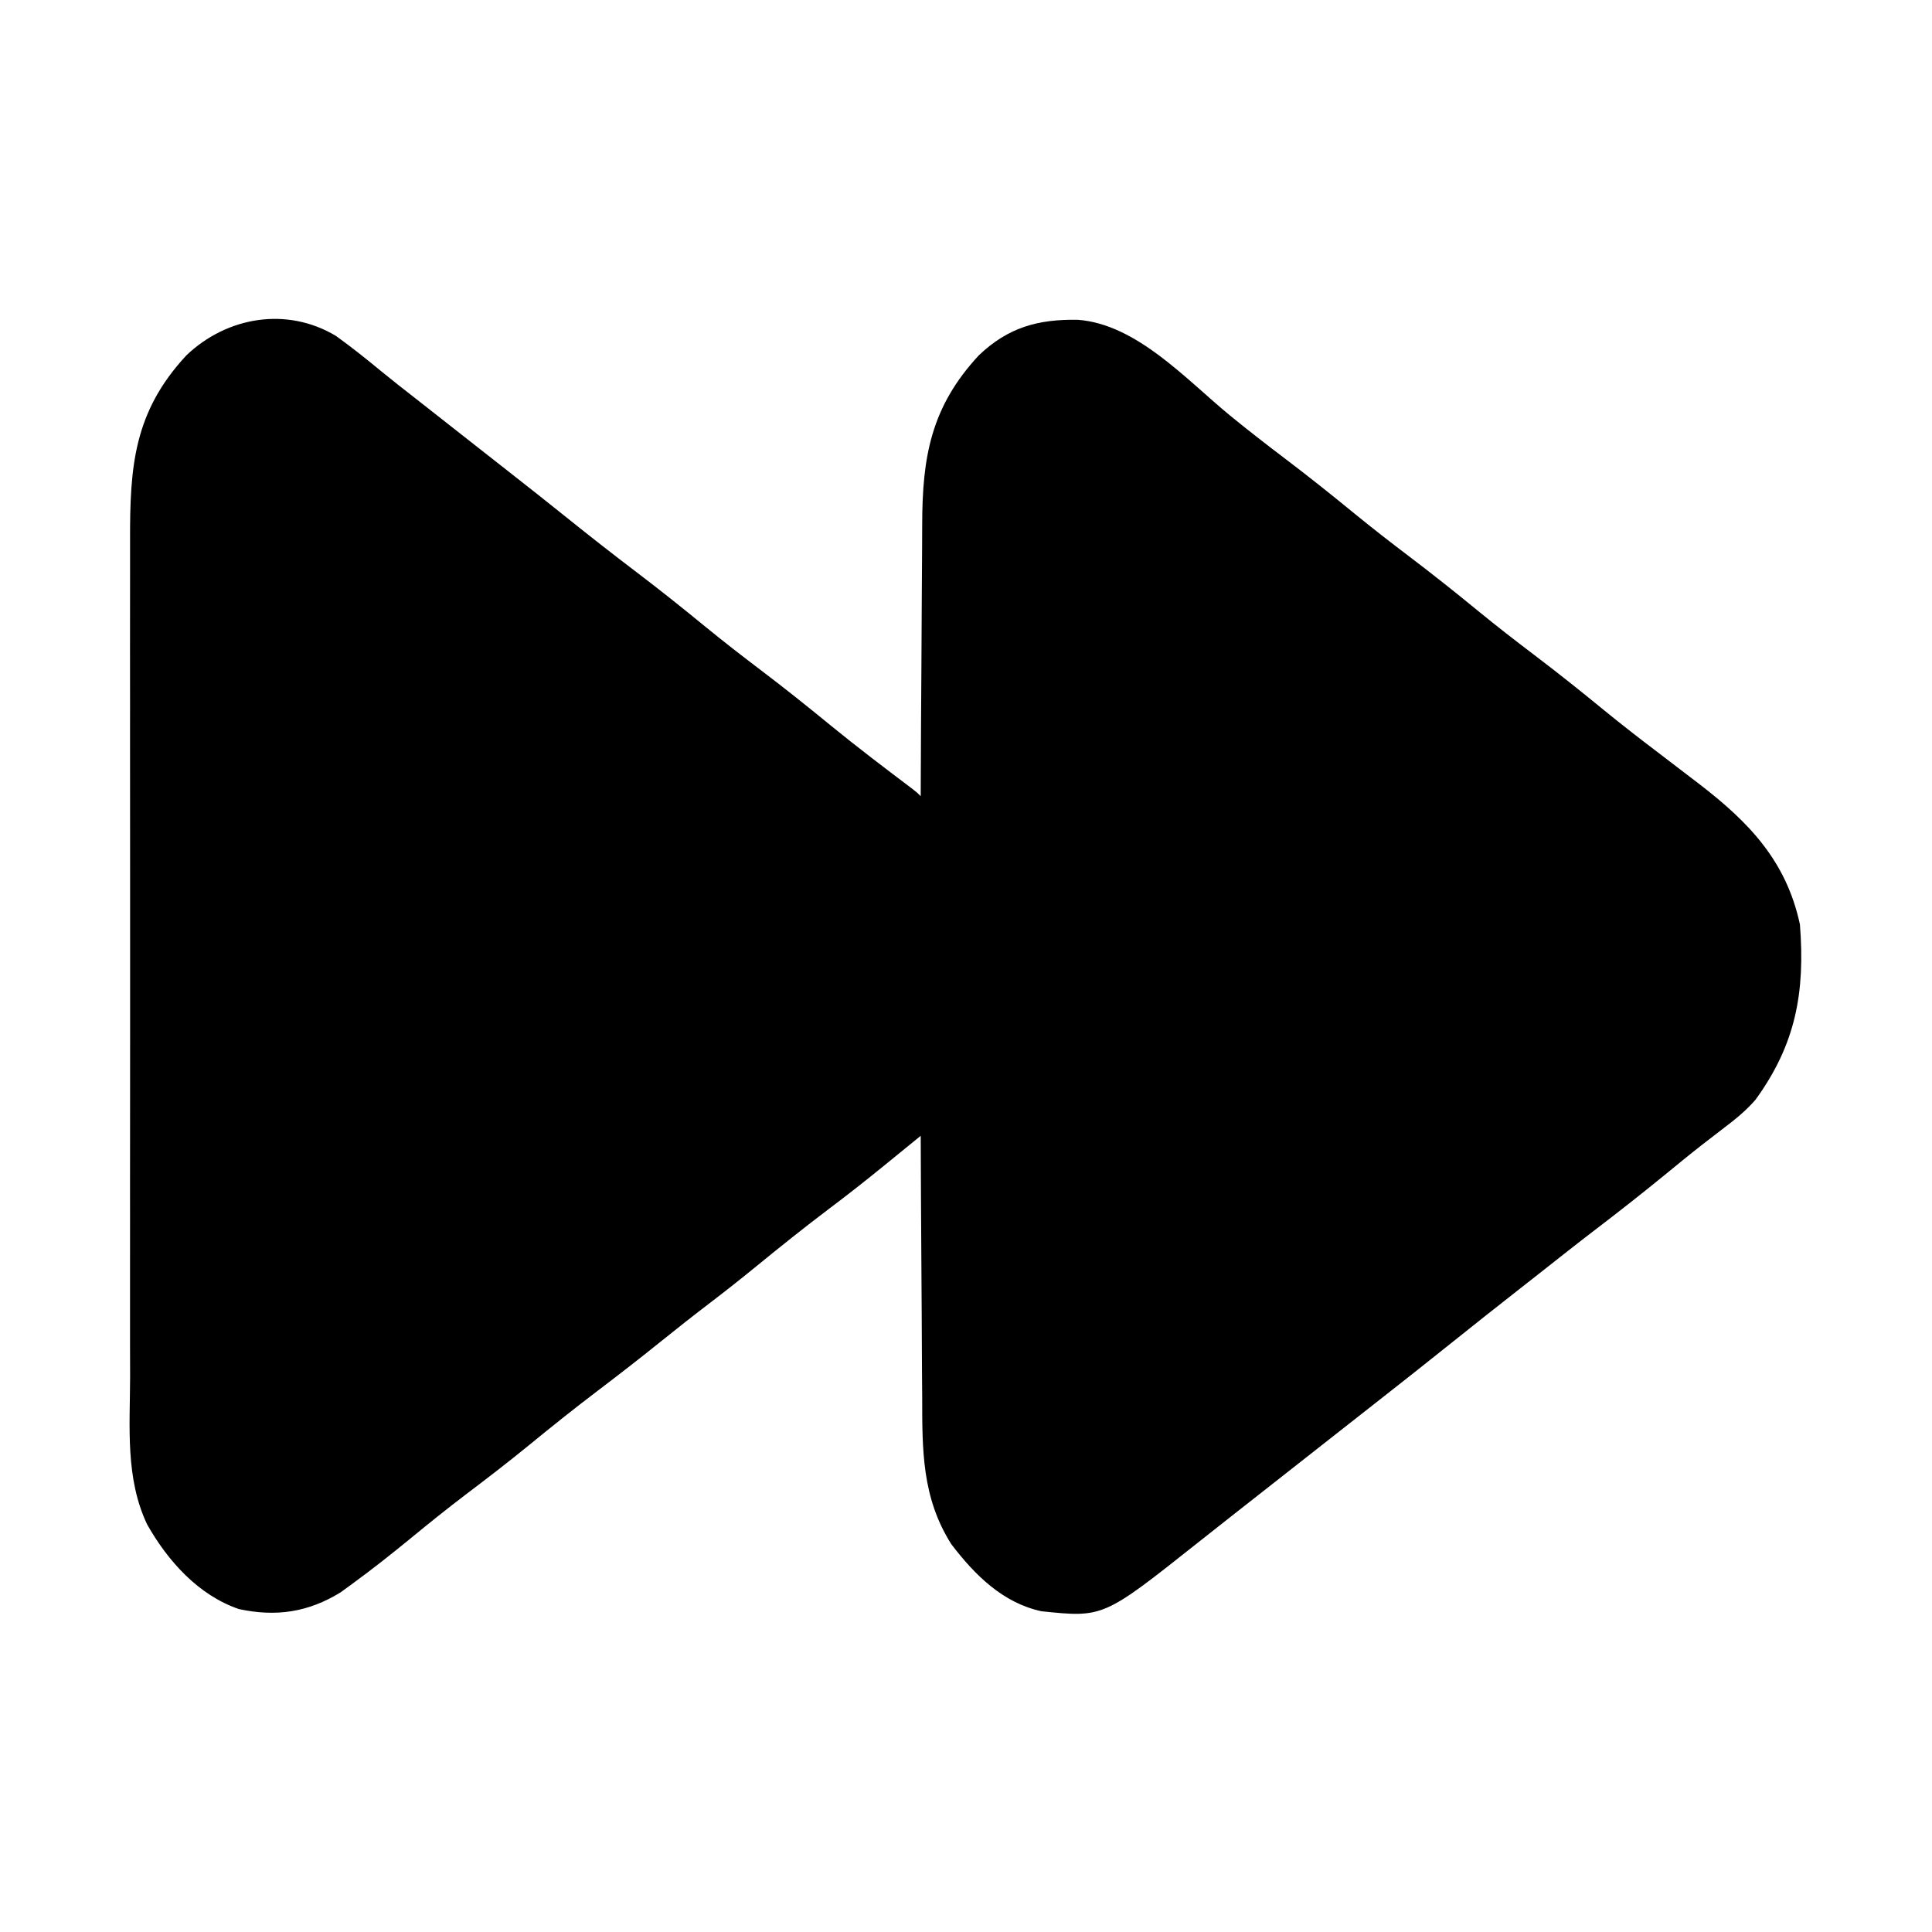
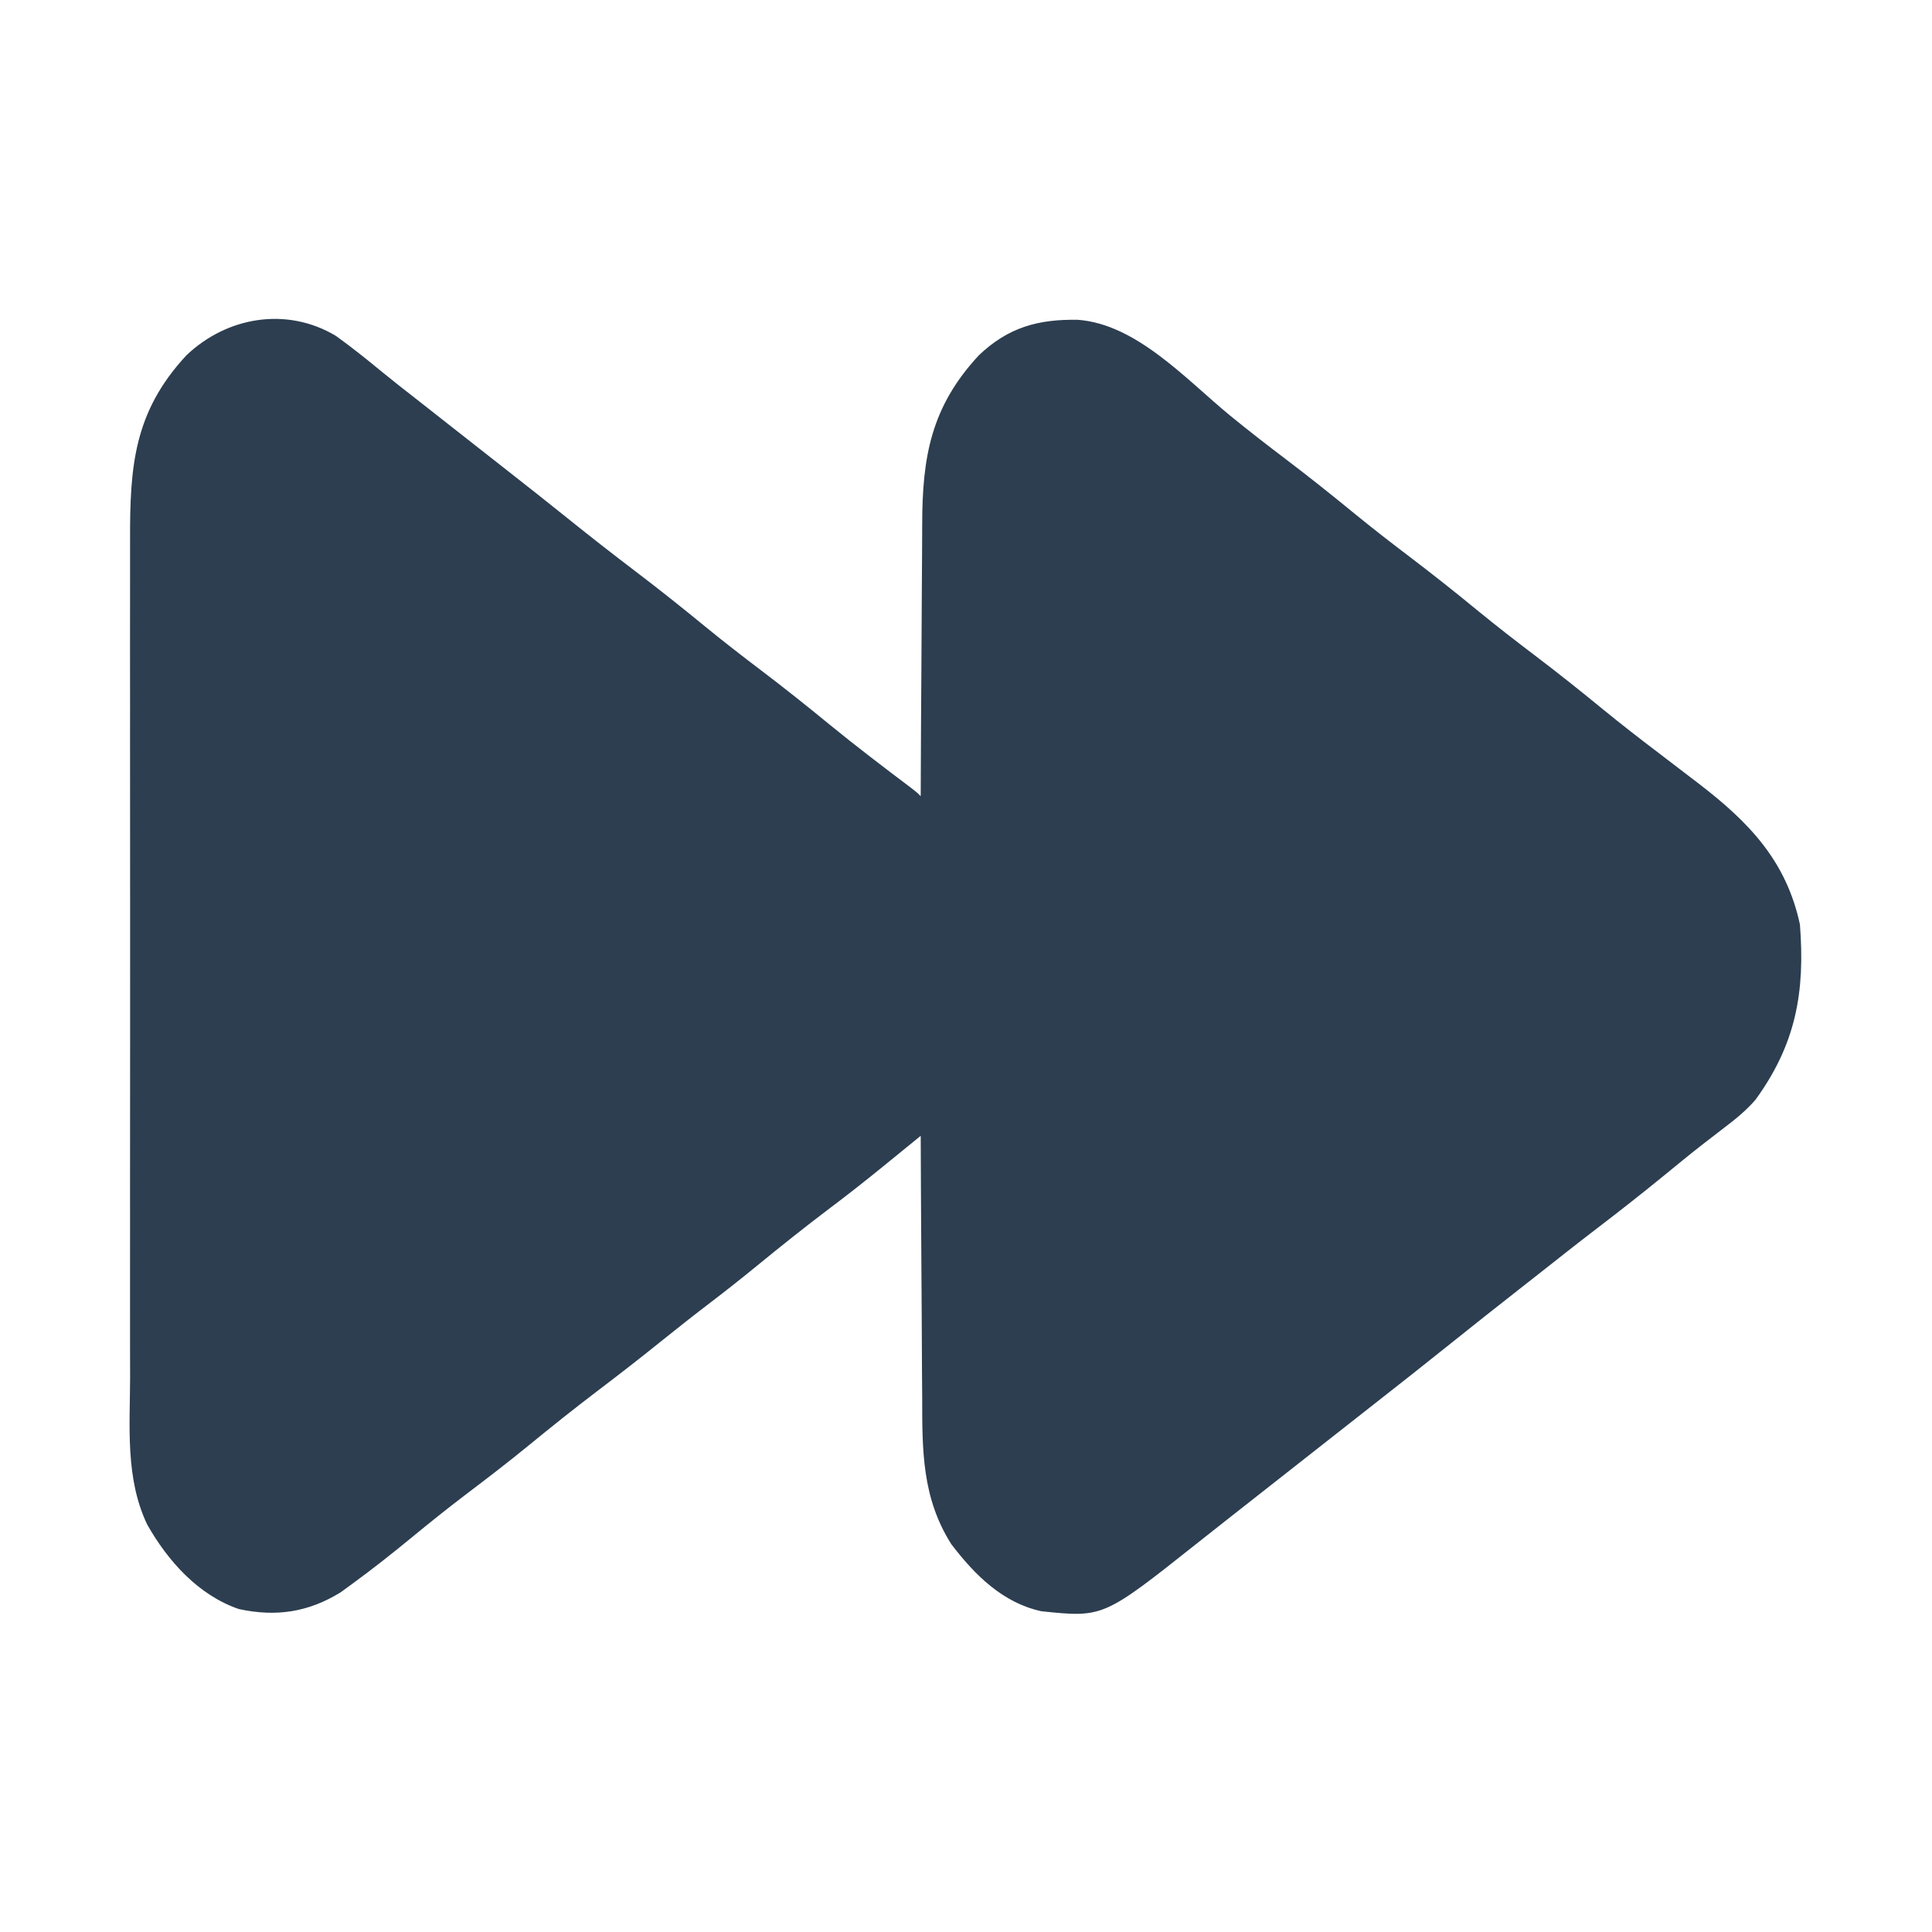
<svg xmlns="http://www.w3.org/2000/svg" version="1.1" width="512" height="512">
-   <path d="M0 0 C4.197 3.017 8.202 6.222 12.186 9.512 C15.086 11.89 18.044 14.192 21 16.5 C22.167 17.416 23.334 18.333 24.5 19.25 C25.078 19.704 25.655 20.157 26.25 20.625 C28 22 29.75 23.375 31.5 24.75 C32.366 25.431 32.366 25.431 33.25 26.125 C34.417 27.042 35.585 27.96 36.752 28.877 C39.655 31.158 42.559 33.438 45.465 35.715 C50.817 39.91 56.156 44.118 61.455 48.381 C67.387 53.152 73.373 57.835 79.438 62.438 C85.725 67.21 91.878 72.118 97.98 77.125 C102.745 81.019 107.595 84.784 112.5 88.5 C118.757 93.241 124.88 98.118 130.948 103.099 C138.019 108.88 145.289 114.398 152.58 119.899 C154 121 154 121 155 122 C155.004 120.901 155.007 119.803 155.011 118.671 C155.048 108.27 155.106 97.87 155.184 87.47 C155.223 82.124 155.256 76.779 155.271 71.433 C155.286 66.265 155.321 61.097 155.368 55.93 C155.383 53.967 155.391 52.005 155.392 50.042 C155.407 32.089 157.726 18.835 170.375 5.188 C178.165 -2.251 186.117 -4.437 196.648 -4.25 C212.242 -3.087 225.421 11.645 236.979 21.123 C241.743 25.019 246.595 28.783 251.5 32.5 C257.768 37.25 263.901 42.137 269.98 47.125 C274.745 51.019 279.595 54.784 284.5 58.5 C290.768 63.25 296.901 68.137 302.98 73.125 C307.745 77.019 312.595 80.784 317.5 84.5 C323.768 89.25 329.901 94.137 335.98 99.125 C340.745 103.019 345.597 106.782 350.5 110.5 C353.336 112.663 356.169 114.83 359 117 C359.723 117.552 360.447 118.104 361.192 118.673 C374.367 128.791 384.382 139.074 388 156 C389.394 173.981 386.918 187.728 376.203 202.473 C373.659 205.392 370.824 207.678 367.75 210 C366.495 210.966 365.241 211.934 363.988 212.902 C363.336 213.406 362.683 213.91 362.01 214.429 C358.609 217.087 355.277 219.828 351.938 222.562 C346.103 227.327 340.195 231.973 334.207 236.543 C329.014 240.509 323.894 244.569 318.762 248.613 C317.02 249.984 315.276 251.352 313.531 252.719 C307.496 257.448 301.482 262.203 295.5 267 C288.944 272.256 282.349 277.459 275.734 282.641 C272.82 284.925 269.91 287.213 267 289.5 C265.833 290.417 264.667 291.333 263.5 292.25 C262.923 292.704 262.345 293.158 261.75 293.625 C255.333 298.667 248.917 303.708 242.5 308.75 C241.922 309.204 241.344 309.658 240.749 310.126 C239.586 311.04 238.422 311.953 237.259 312.866 C234.286 315.2 231.318 317.539 228.359 319.891 C203.395 339.701 203.395 339.701 187 338 C176.727 335.776 169.335 328.38 163.125 320.25 C155.272 307.877 155.397 295.193 155.391 281.043 C155.376 279.044 155.359 277.044 155.341 275.045 C155.297 269.826 155.277 264.606 155.262 259.387 C155.242 254.044 155.2 248.701 155.16 243.357 C155.085 232.905 155.035 222.453 155 212 C154.54 212.375 154.08 212.749 153.606 213.135 C151.503 214.848 149.399 216.56 147.295 218.271 C146.571 218.861 145.848 219.45 145.102 220.058 C140.301 223.963 135.453 227.788 130.5 231.5 C124.137 236.316 117.913 241.277 111.74 246.334 C107.69 249.646 103.599 252.89 99.438 256.062 C94.821 259.583 90.271 263.17 85.75 266.812 C80.417 271.107 75.017 275.299 69.562 279.438 C63.275 284.21 57.122 289.118 51.02 294.125 C45.562 298.585 39.981 302.865 34.362 307.118 C29.423 310.872 24.601 314.745 19.812 318.688 C14.799 322.793 9.737 326.806 4.5 330.625 C3.438 331.401 2.376 332.177 1.281 332.977 C-7.271 338.25 -15.793 339.56 -25.707 337.414 C-36.449 333.726 -44.532 324.671 -50 315 C-55.814 302.79 -54.563 289.118 -54.518 275.945 C-54.523 273.304 -54.53 270.664 -54.539 268.023 C-54.557 261.618 -54.553 255.214 -54.541 248.81 C-54.532 243.601 -54.531 238.393 -54.535 233.184 C-54.536 232.44 -54.536 231.696 -54.537 230.93 C-54.538 229.418 -54.54 227.907 -54.541 226.395 C-54.552 212.251 -54.539 198.107 -54.518 183.963 C-54.5 171.849 -54.503 159.736 -54.521 147.623 C-54.543 133.526 -54.551 119.43 -54.539 105.333 C-54.538 103.828 -54.537 102.322 -54.535 100.816 C-54.534 99.705 -54.534 99.705 -54.533 98.572 C-54.53 93.375 -54.536 88.177 -54.545 82.98 C-54.556 76.639 -54.553 70.297 -54.532 63.956 C-54.522 60.726 -54.52 57.496 -54.531 54.266 C-54.592 34.601 -53.552 20.214 -39.625 5.188 C-28.876 -5.077 -13.023 -7.771 0 0 Z " fill="#000000" transform="translate(89,89)" />
+   <path d="M0 0 C4.197 3.017 8.202 6.222 12.186 9.512 C15.086 11.89 18.044 14.192 21 16.5 C22.167 17.416 23.334 18.333 24.5 19.25 C25.078 19.704 25.655 20.157 26.25 20.625 C28 22 29.75 23.375 31.5 24.75 C32.366 25.431 32.366 25.431 33.25 26.125 C34.417 27.042 35.585 27.96 36.752 28.877 C39.655 31.158 42.559 33.438 45.465 35.715 C50.817 39.91 56.156 44.118 61.455 48.381 C67.387 53.152 73.373 57.835 79.438 62.438 C85.725 67.21 91.878 72.118 97.98 77.125 C102.745 81.019 107.595 84.784 112.5 88.5 C118.757 93.241 124.88 98.118 130.948 103.099 C138.019 108.88 145.289 114.398 152.58 119.899 C154 121 154 121 155 122 C155.004 120.901 155.007 119.803 155.011 118.671 C155.048 108.27 155.106 97.87 155.184 87.47 C155.223 82.124 155.256 76.779 155.271 71.433 C155.286 66.265 155.321 61.097 155.368 55.93 C155.383 53.967 155.391 52.005 155.392 50.042 C155.407 32.089 157.726 18.835 170.375 5.188 C178.165 -2.251 186.117 -4.437 196.648 -4.25 C212.242 -3.087 225.421 11.645 236.979 21.123 C241.743 25.019 246.595 28.783 251.5 32.5 C257.768 37.25 263.901 42.137 269.98 47.125 C274.745 51.019 279.595 54.784 284.5 58.5 C290.768 63.25 296.901 68.137 302.98 73.125 C307.745 77.019 312.595 80.784 317.5 84.5 C323.768 89.25 329.901 94.137 335.98 99.125 C340.745 103.019 345.597 106.782 350.5 110.5 C353.336 112.663 356.169 114.83 359 117 C359.723 117.552 360.447 118.104 361.192 118.673 C374.367 128.791 384.382 139.074 388 156 C389.394 173.981 386.918 187.728 376.203 202.473 C373.659 205.392 370.824 207.678 367.75 210 C366.495 210.966 365.241 211.934 363.988 212.902 C363.336 213.406 362.683 213.91 362.01 214.429 C358.609 217.087 355.277 219.828 351.938 222.562 C346.103 227.327 340.195 231.973 334.207 236.543 C329.014 240.509 323.894 244.569 318.762 248.613 C317.02 249.984 315.276 251.352 313.531 252.719 C307.496 257.448 301.482 262.203 295.5 267 C288.944 272.256 282.349 277.459 275.734 282.641 C272.82 284.925 269.91 287.213 267 289.5 C265.833 290.417 264.667 291.333 263.5 292.25 C262.923 292.704 262.345 293.158 261.75 293.625 C255.333 298.667 248.917 303.708 242.5 308.75 C241.922 309.204 241.344 309.658 240.749 310.126 C239.586 311.04 238.422 311.953 237.259 312.866 C234.286 315.2 231.318 317.539 228.359 319.891 C203.395 339.701 203.395 339.701 187 338 C176.727 335.776 169.335 328.38 163.125 320.25 C155.272 307.877 155.397 295.193 155.391 281.043 C155.376 279.044 155.359 277.044 155.341 275.045 C155.297 269.826 155.277 264.606 155.262 259.387 C155.242 254.044 155.2 248.701 155.16 243.357 C155.085 232.905 155.035 222.453 155 212 C154.54 212.375 154.08 212.749 153.606 213.135 C151.503 214.848 149.399 216.56 147.295 218.271 C146.571 218.861 145.848 219.45 145.102 220.058 C140.301 223.963 135.453 227.788 130.5 231.5 C124.137 236.316 117.913 241.277 111.74 246.334 C107.69 249.646 103.599 252.89 99.438 256.062 C94.821 259.583 90.271 263.17 85.75 266.812 C80.417 271.107 75.017 275.299 69.562 279.438 C63.275 284.21 57.122 289.118 51.02 294.125 C45.562 298.585 39.981 302.865 34.362 307.118 C29.423 310.872 24.601 314.745 19.812 318.688 C14.799 322.793 9.737 326.806 4.5 330.625 C3.438 331.401 2.376 332.177 1.281 332.977 C-7.271 338.25 -15.793 339.56 -25.707 337.414 C-36.449 333.726 -44.532 324.671 -50 315 C-55.814 302.79 -54.563 289.118 -54.518 275.945 C-54.523 273.304 -54.53 270.664 -54.539 268.023 C-54.557 261.618 -54.553 255.214 -54.541 248.81 C-54.532 243.601 -54.531 238.393 -54.535 233.184 C-54.536 232.44 -54.536 231.696 -54.537 230.93 C-54.538 229.418 -54.54 227.907 -54.541 226.395 C-54.552 212.251 -54.539 198.107 -54.518 183.963 C-54.5 171.849 -54.503 159.736 -54.521 147.623 C-54.543 133.526 -54.551 119.43 -54.539 105.333 C-54.538 103.828 -54.537 102.322 -54.535 100.816 C-54.534 99.705 -54.534 99.705 -54.533 98.572 C-54.53 93.375 -54.536 88.177 -54.545 82.98 C-54.556 76.639 -54.553 70.297 -54.532 63.956 C-54.522 60.726 -54.52 57.496 -54.531 54.266 C-54.592 34.601 -53.552 20.214 -39.625 5.188 C-28.876 -5.077 -13.023 -7.771 0 0 Z " fill="#2c3e50" transform="translate(89,89)" />
</svg>
